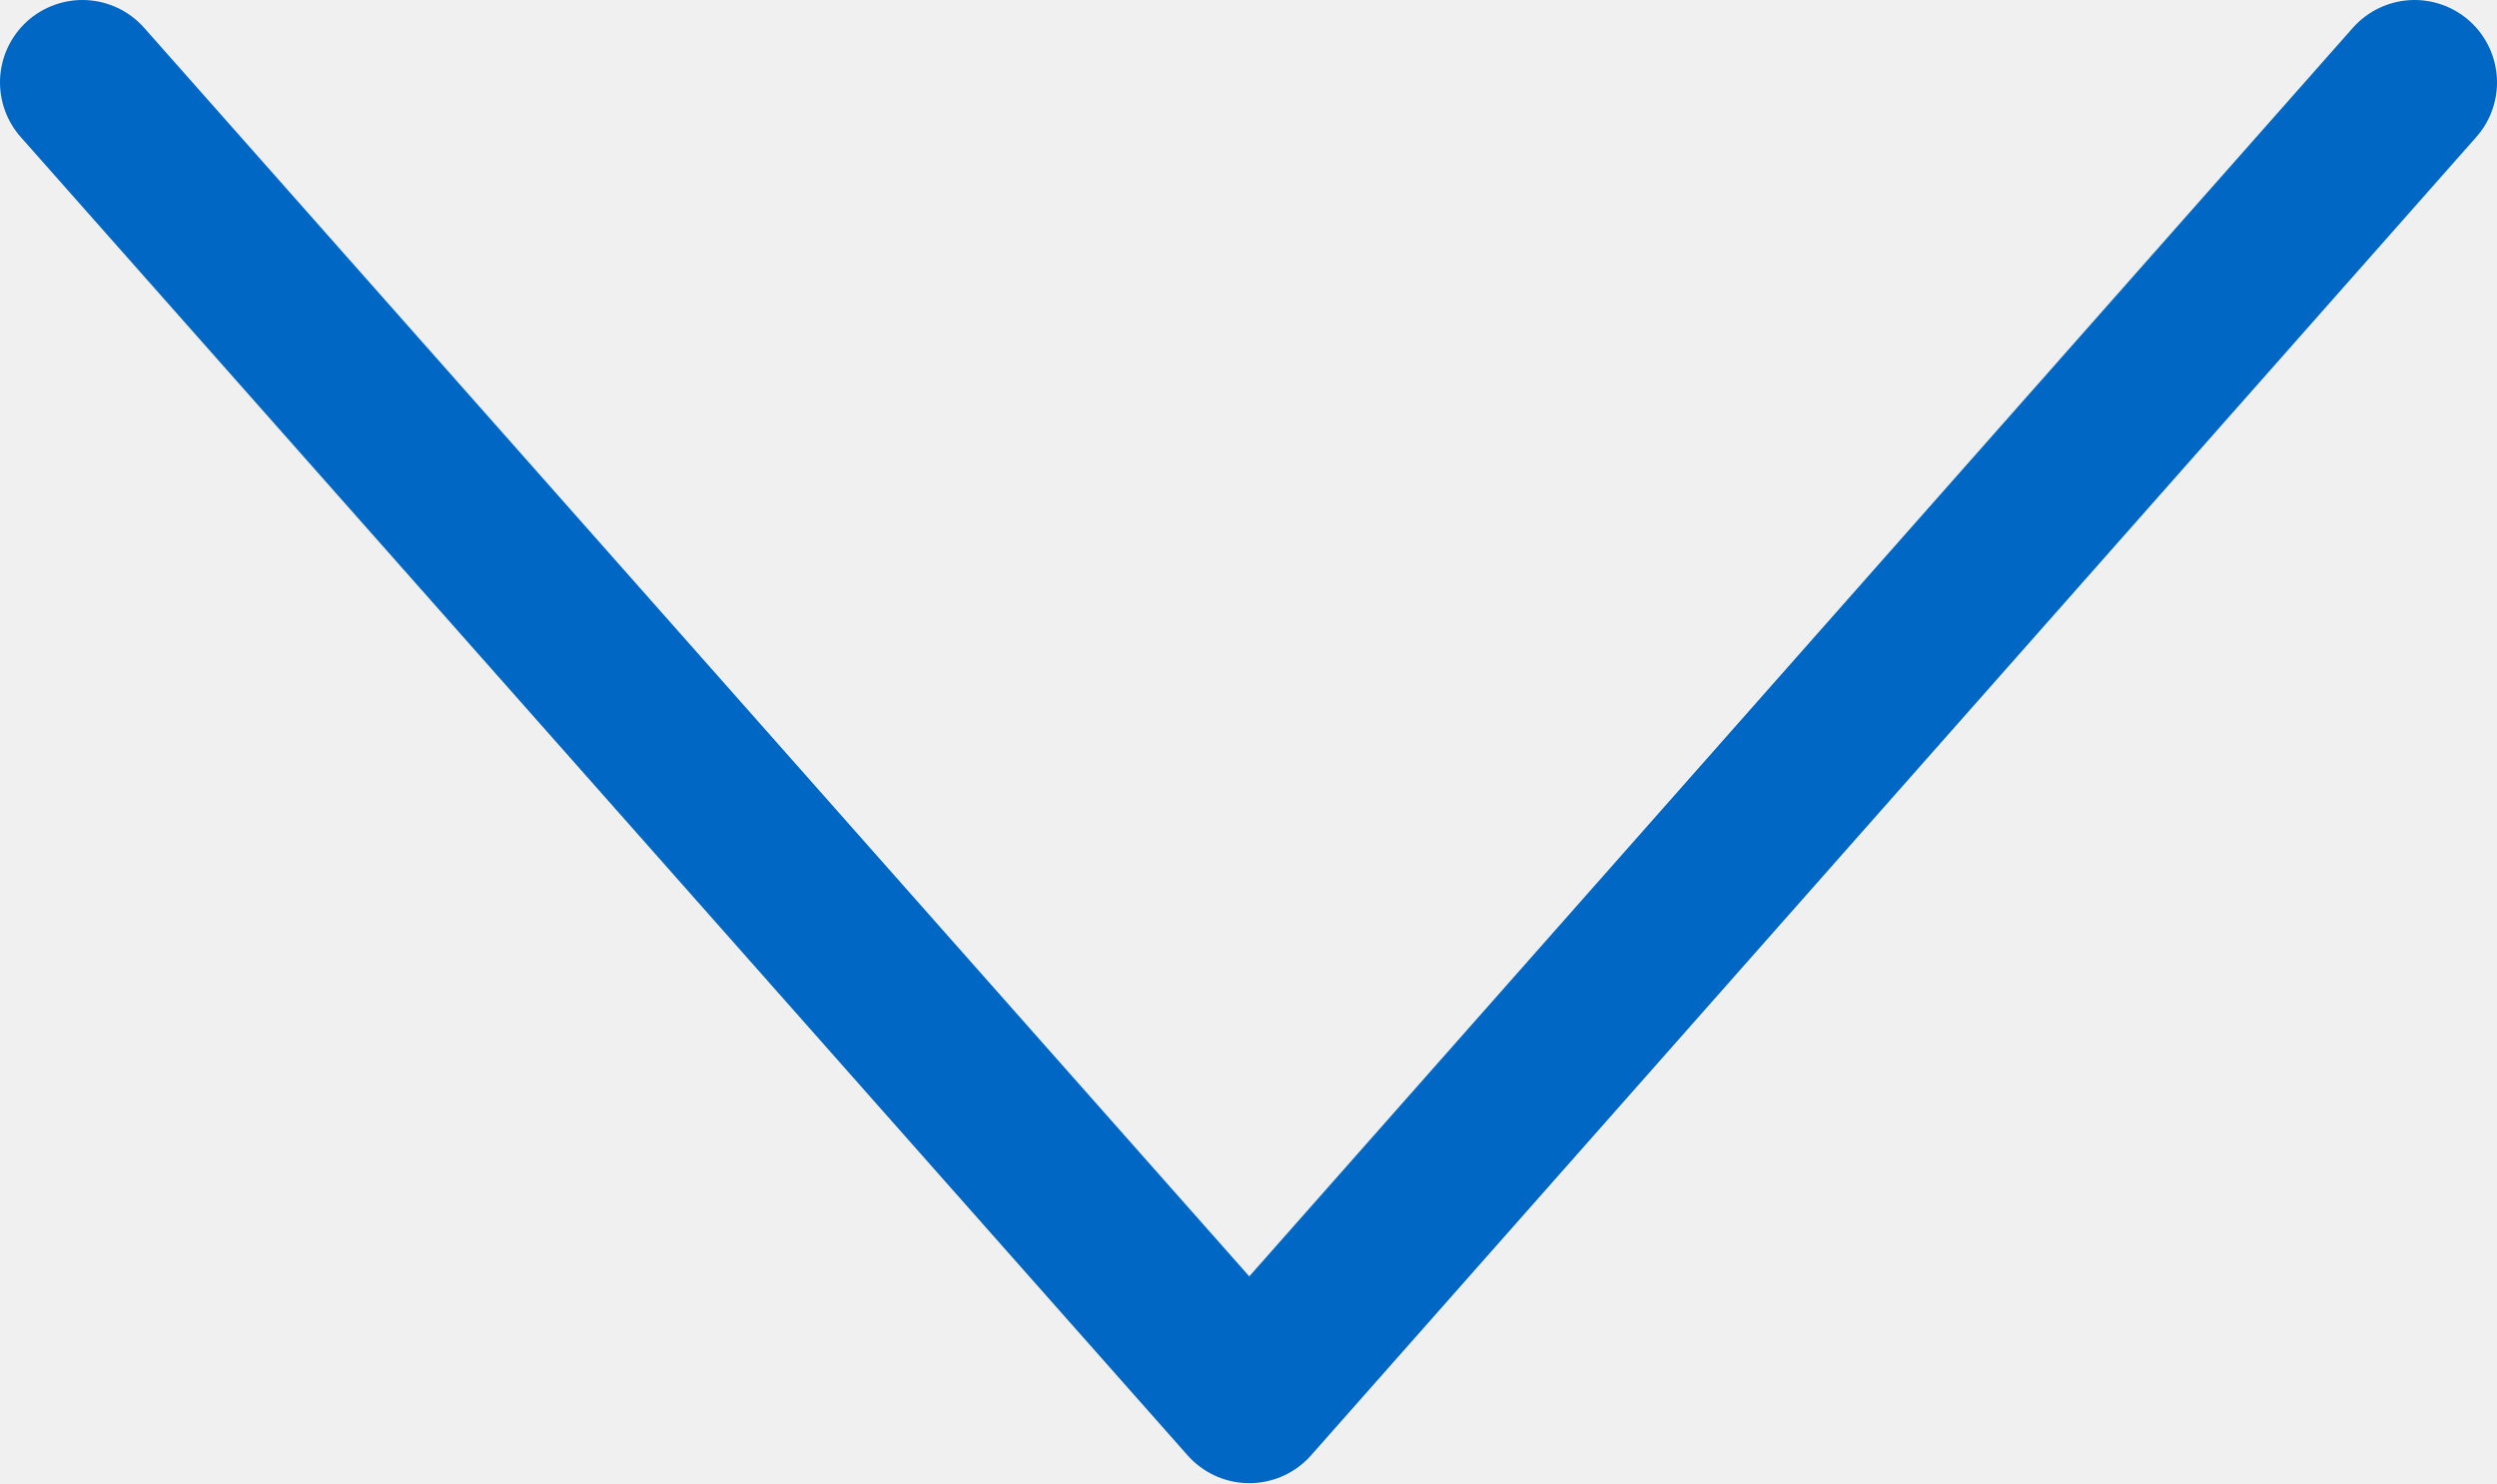
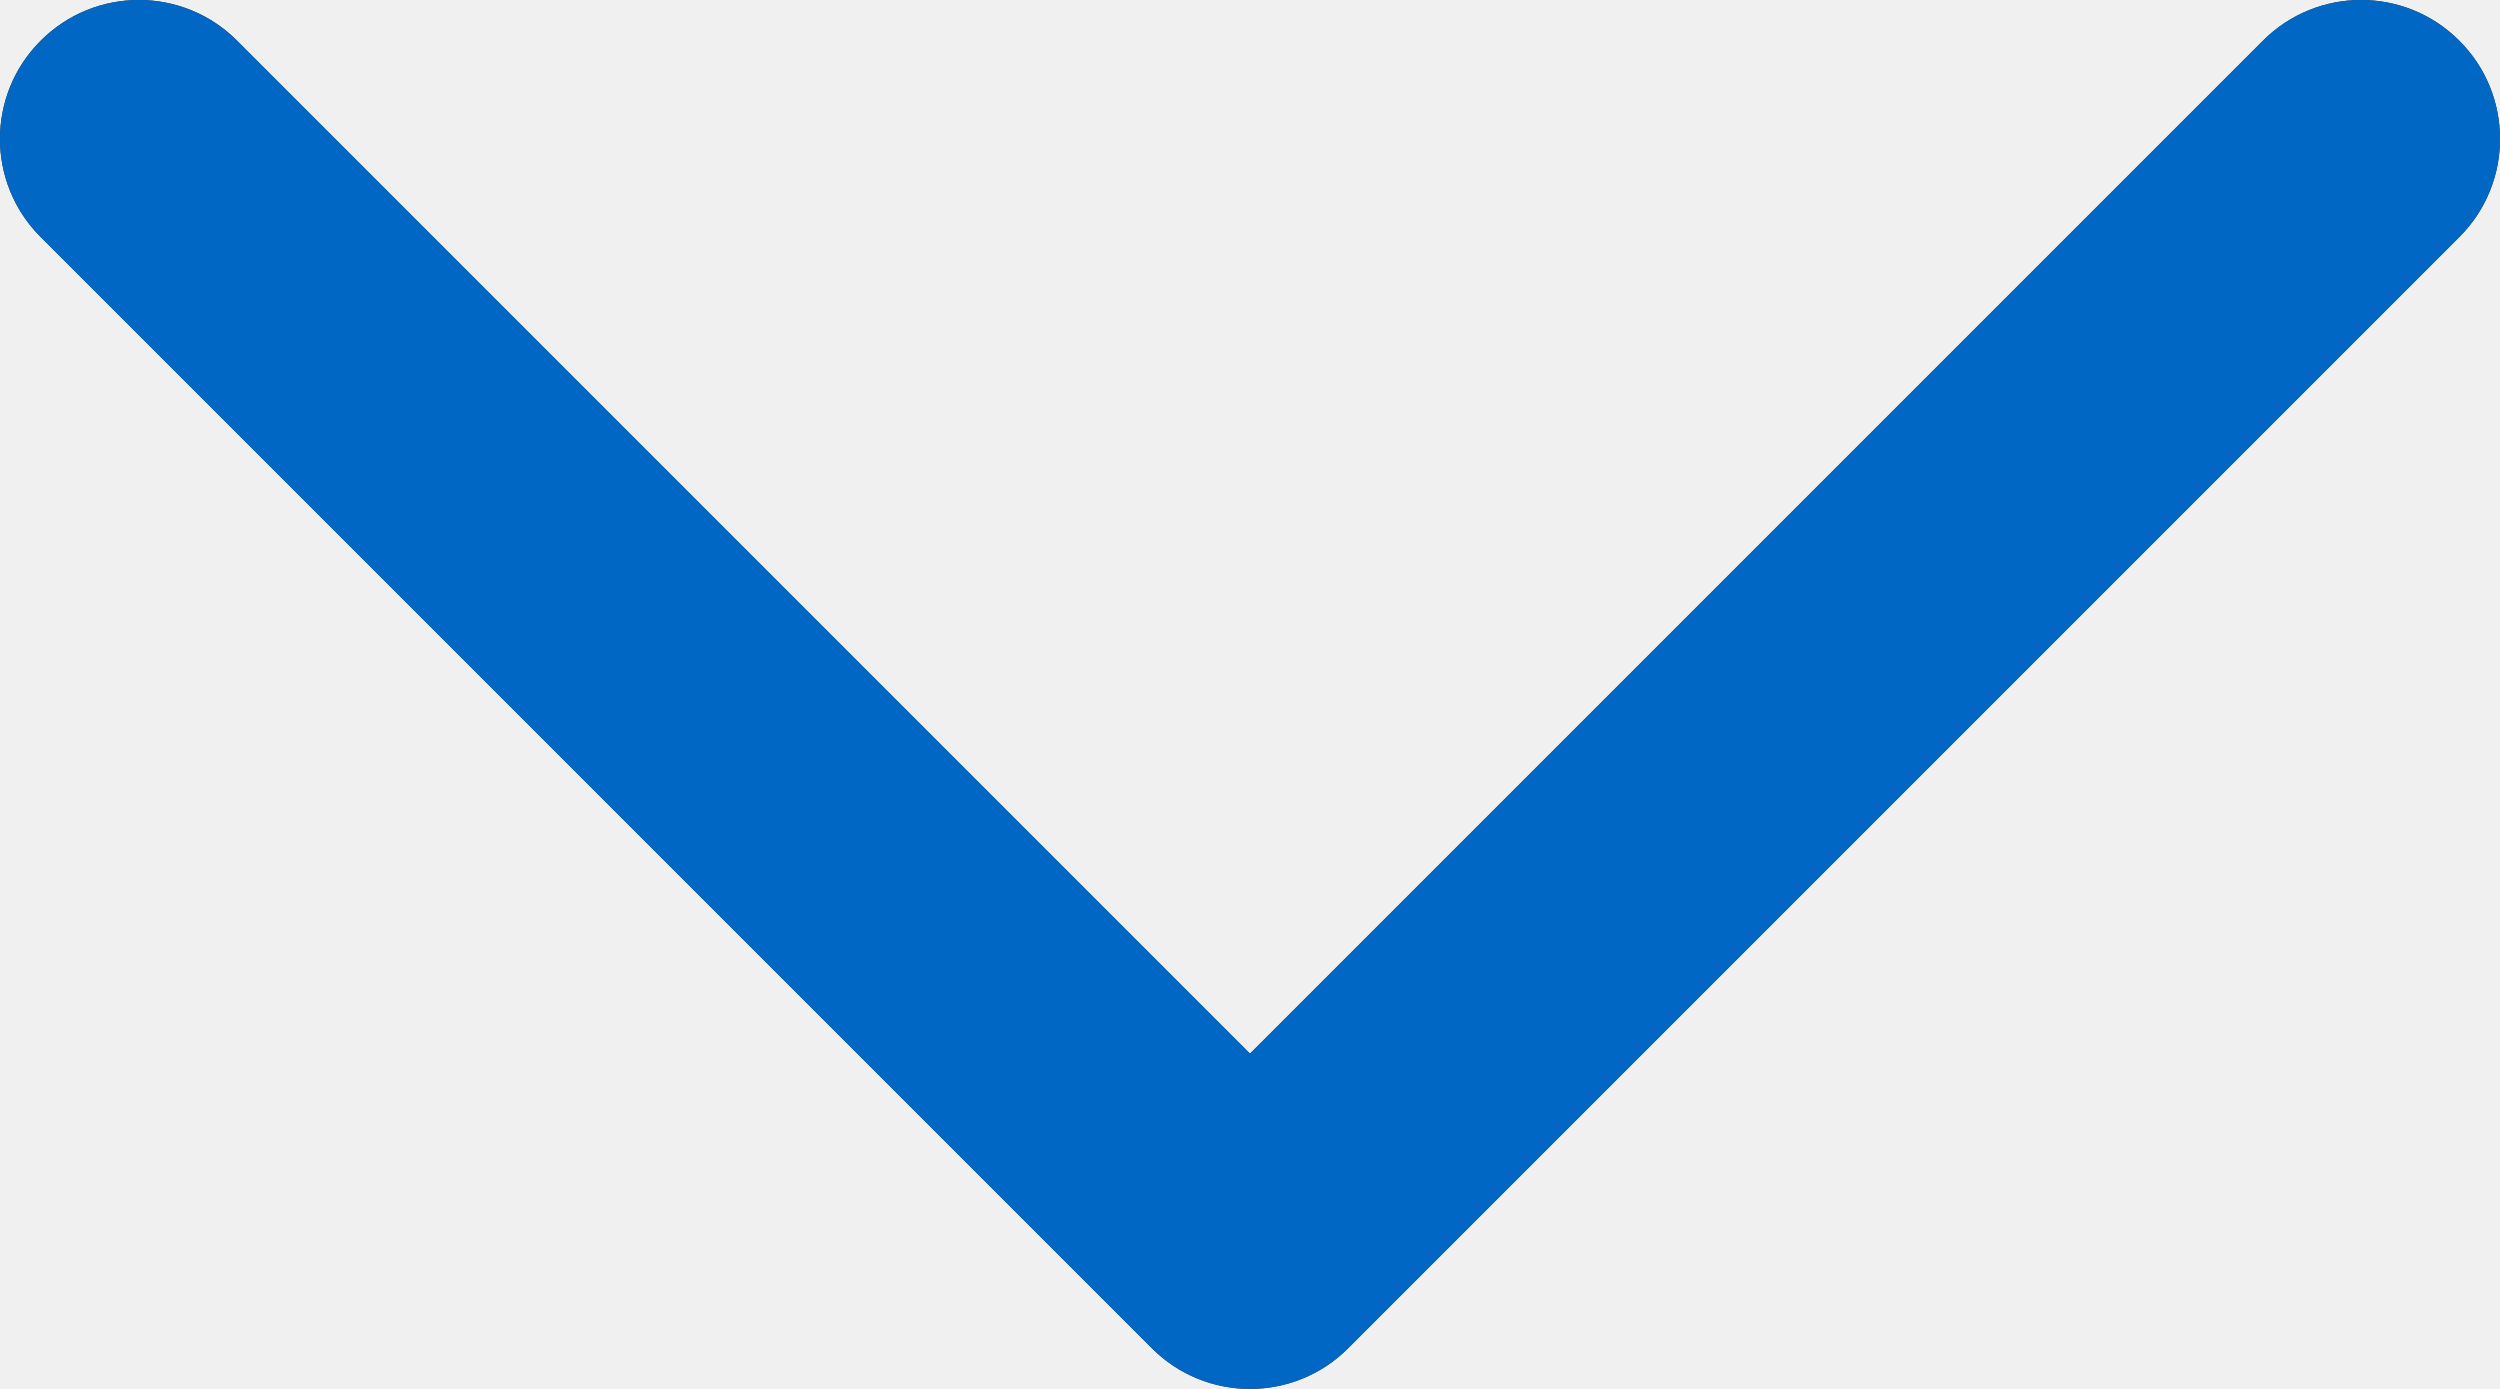
- <svg xmlns="http://www.w3.org/2000/svg" id="Outline_Icons" data-name="Outline Icons" viewBox="0 0 15.15 9">
+ <svg xmlns="http://www.w3.org/2000/svg" xmlns:xlink="http://www.w3.org/1999/xlink" width="18px" height="10px" viewBox="0 0 18 10" version="1.1">
  <defs>
-     <style>
-       .cls-1 {
-         fill: none;
-         stroke: #0067c5;
-         stroke-linecap: round;
-         stroke-linejoin: round;
-       }
-     </style>
+     <path d="M12,14.586 L4.707,7.293 C4.317,6.902 3.683,6.902 3.293,7.293 C2.902,7.683 2.902,8.317 3.293,8.707 L11.293,16.707 C11.683,17.098 12.317,17.098 12.707,16.707 L20.707,8.707 C21.098,8.317 21.098,7.683 20.707,7.293 C20.317,6.902 19.683,6.902 19.293,7.293 L12,14.586 Z" id="path-1" />
  </defs>
-   <polyline class="cls-1" points="0.5 0.5 7.58 8.5 14.65 0.5" />
+   <g id="HISTORIKK" stroke="none" stroke-width="1" fill="none" fill-rule="evenodd">
+     <g id="Group-15" transform="translate(-57, -30)">
+       <g id="knapp/flat/-chevron/-ned">
+         <g id="icon/chrevron/down" transform="translate(54, 23)">
+           <mask id="mask-2" fill="white">
+             <use xlink:href="#path-1" />
+           </mask>
+           <use id="Stroke-562-Copy" fill="#3E3832" fill-rule="nonzero" xlink:href="#path-1" />
+           <g id="⚙️/-interaksjonsfarge/-interaksjon" mask="url(#mask-2)" fill="#0067C5" fill-rule="evenodd">
+             <g transform="translate(12, 12) scale(1, -1) translate(-12, -12) " id="Rectangle-3">
+               <rect x="0" y="0" width="24" height="24" />
+             </g>
+           </g>
+         </g>
+       </g>
+     </g>
+   </g>
</svg>
